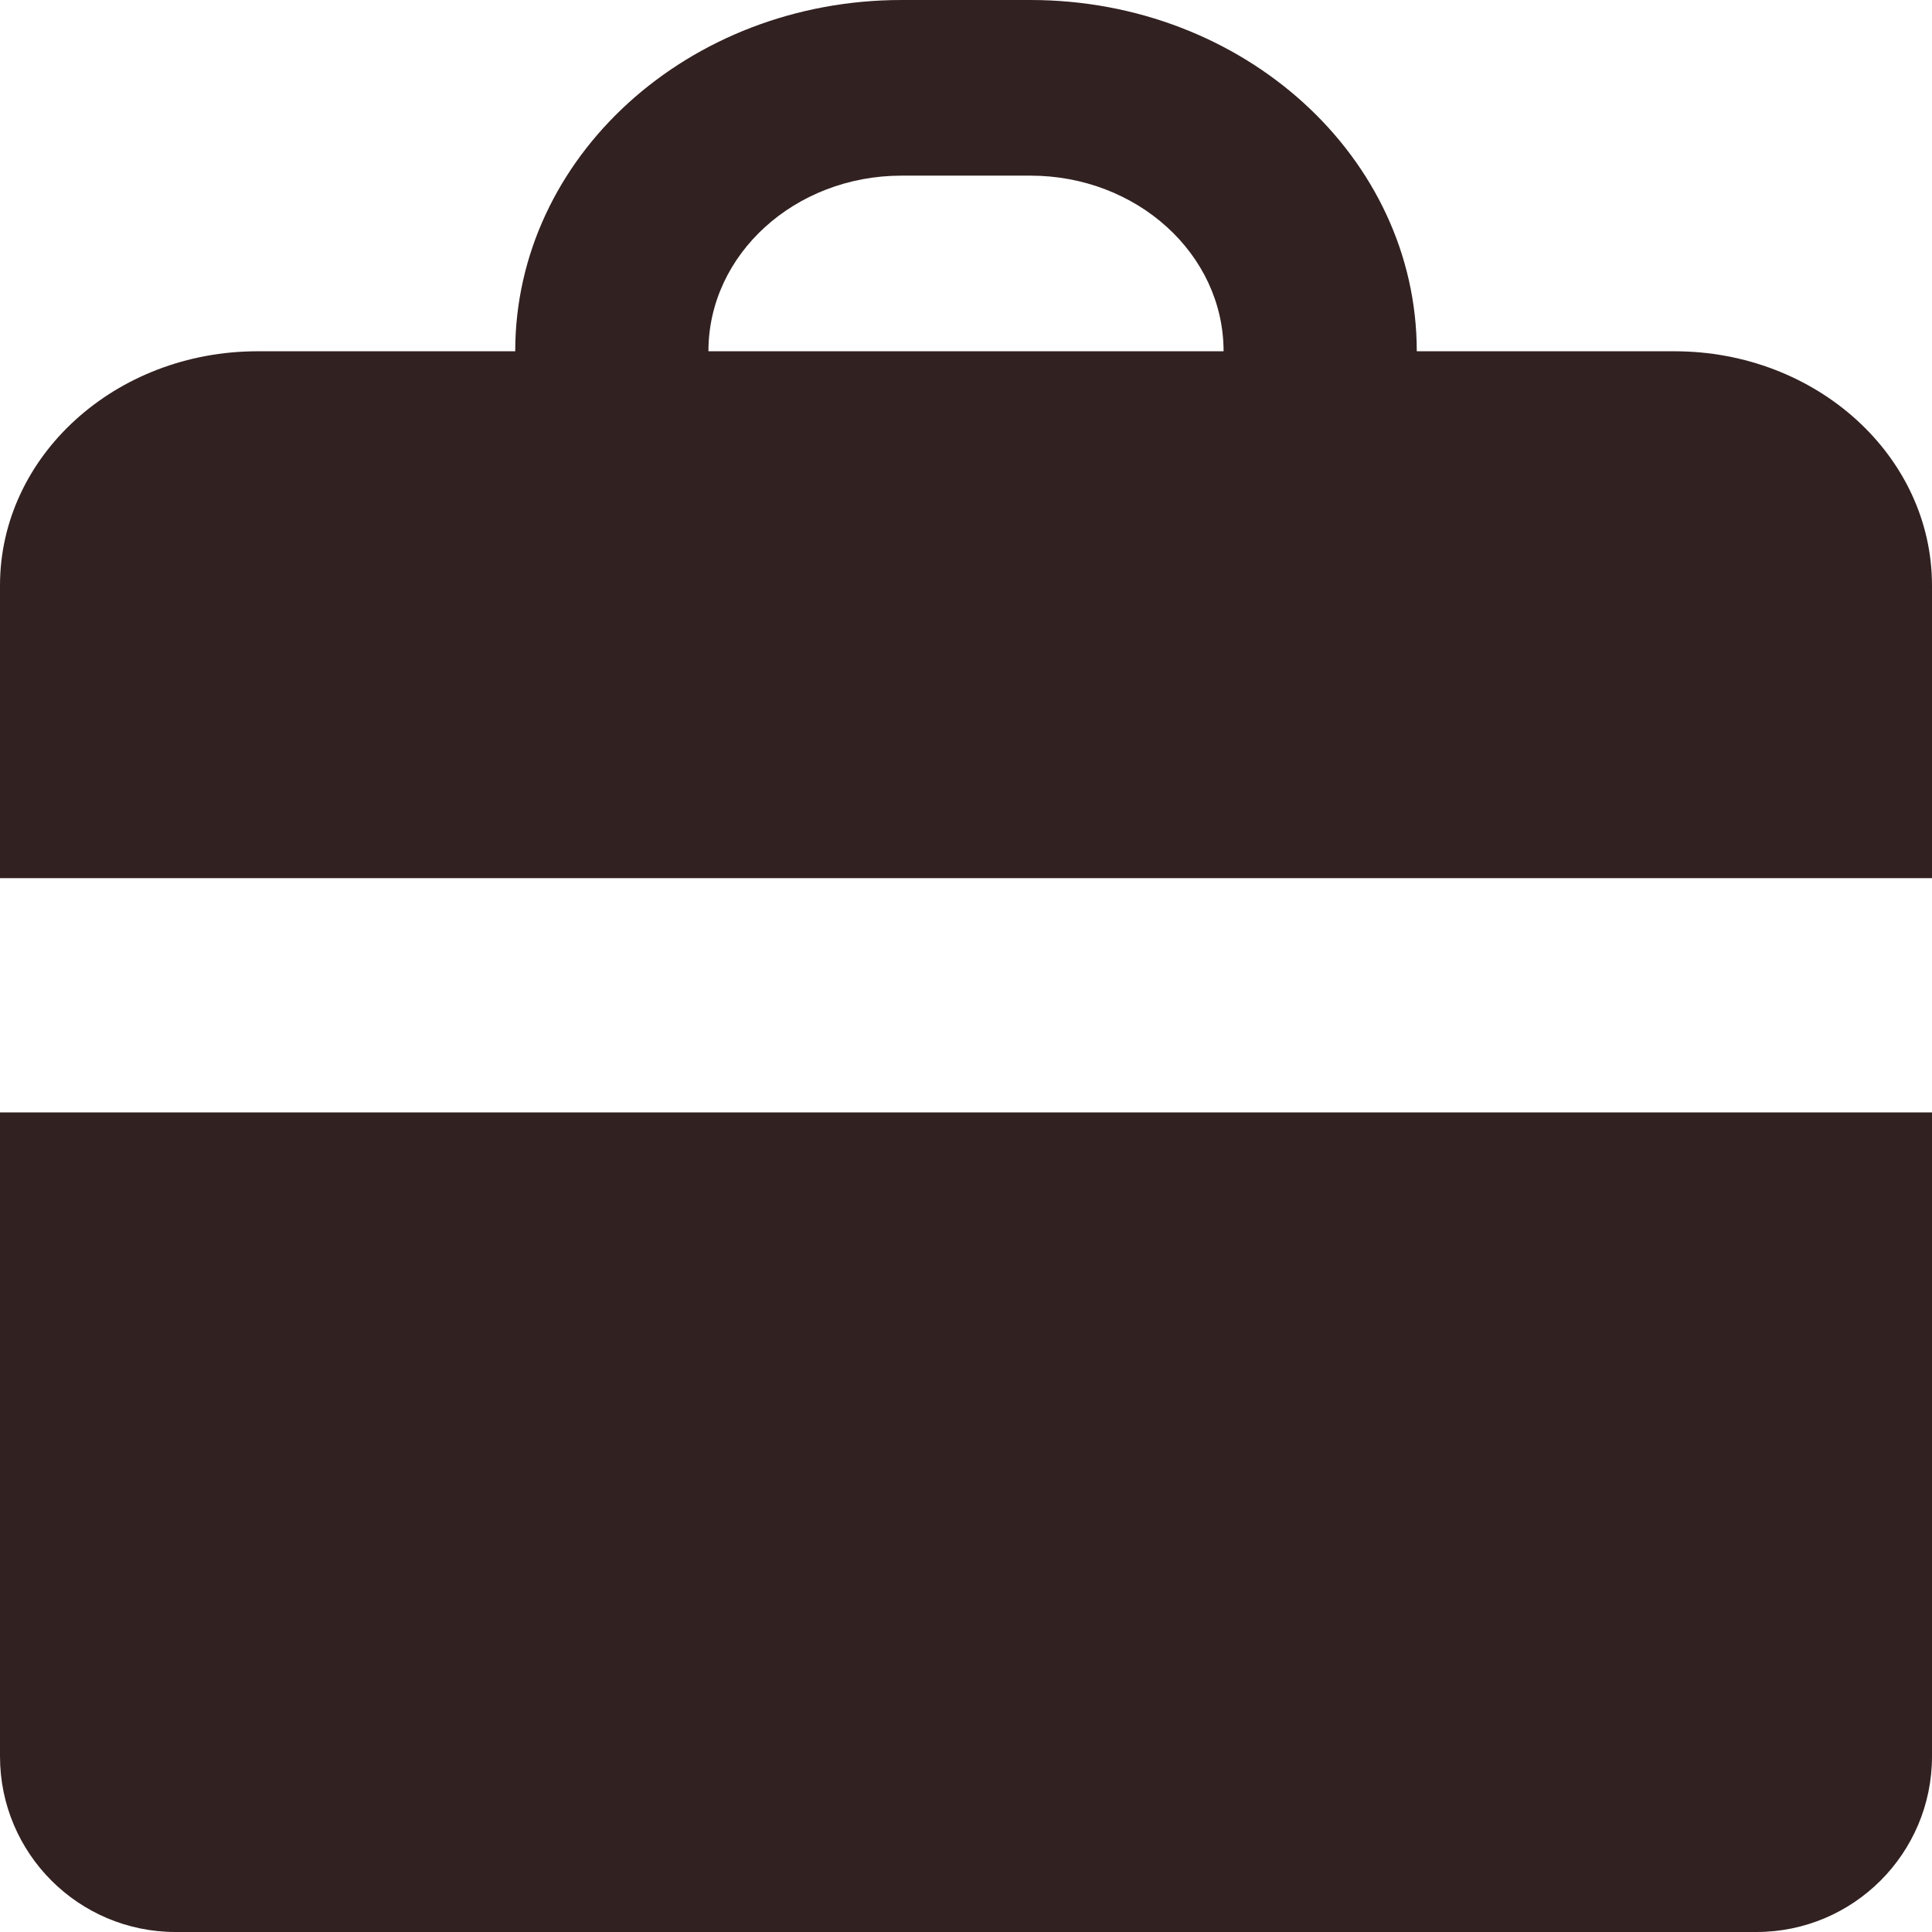
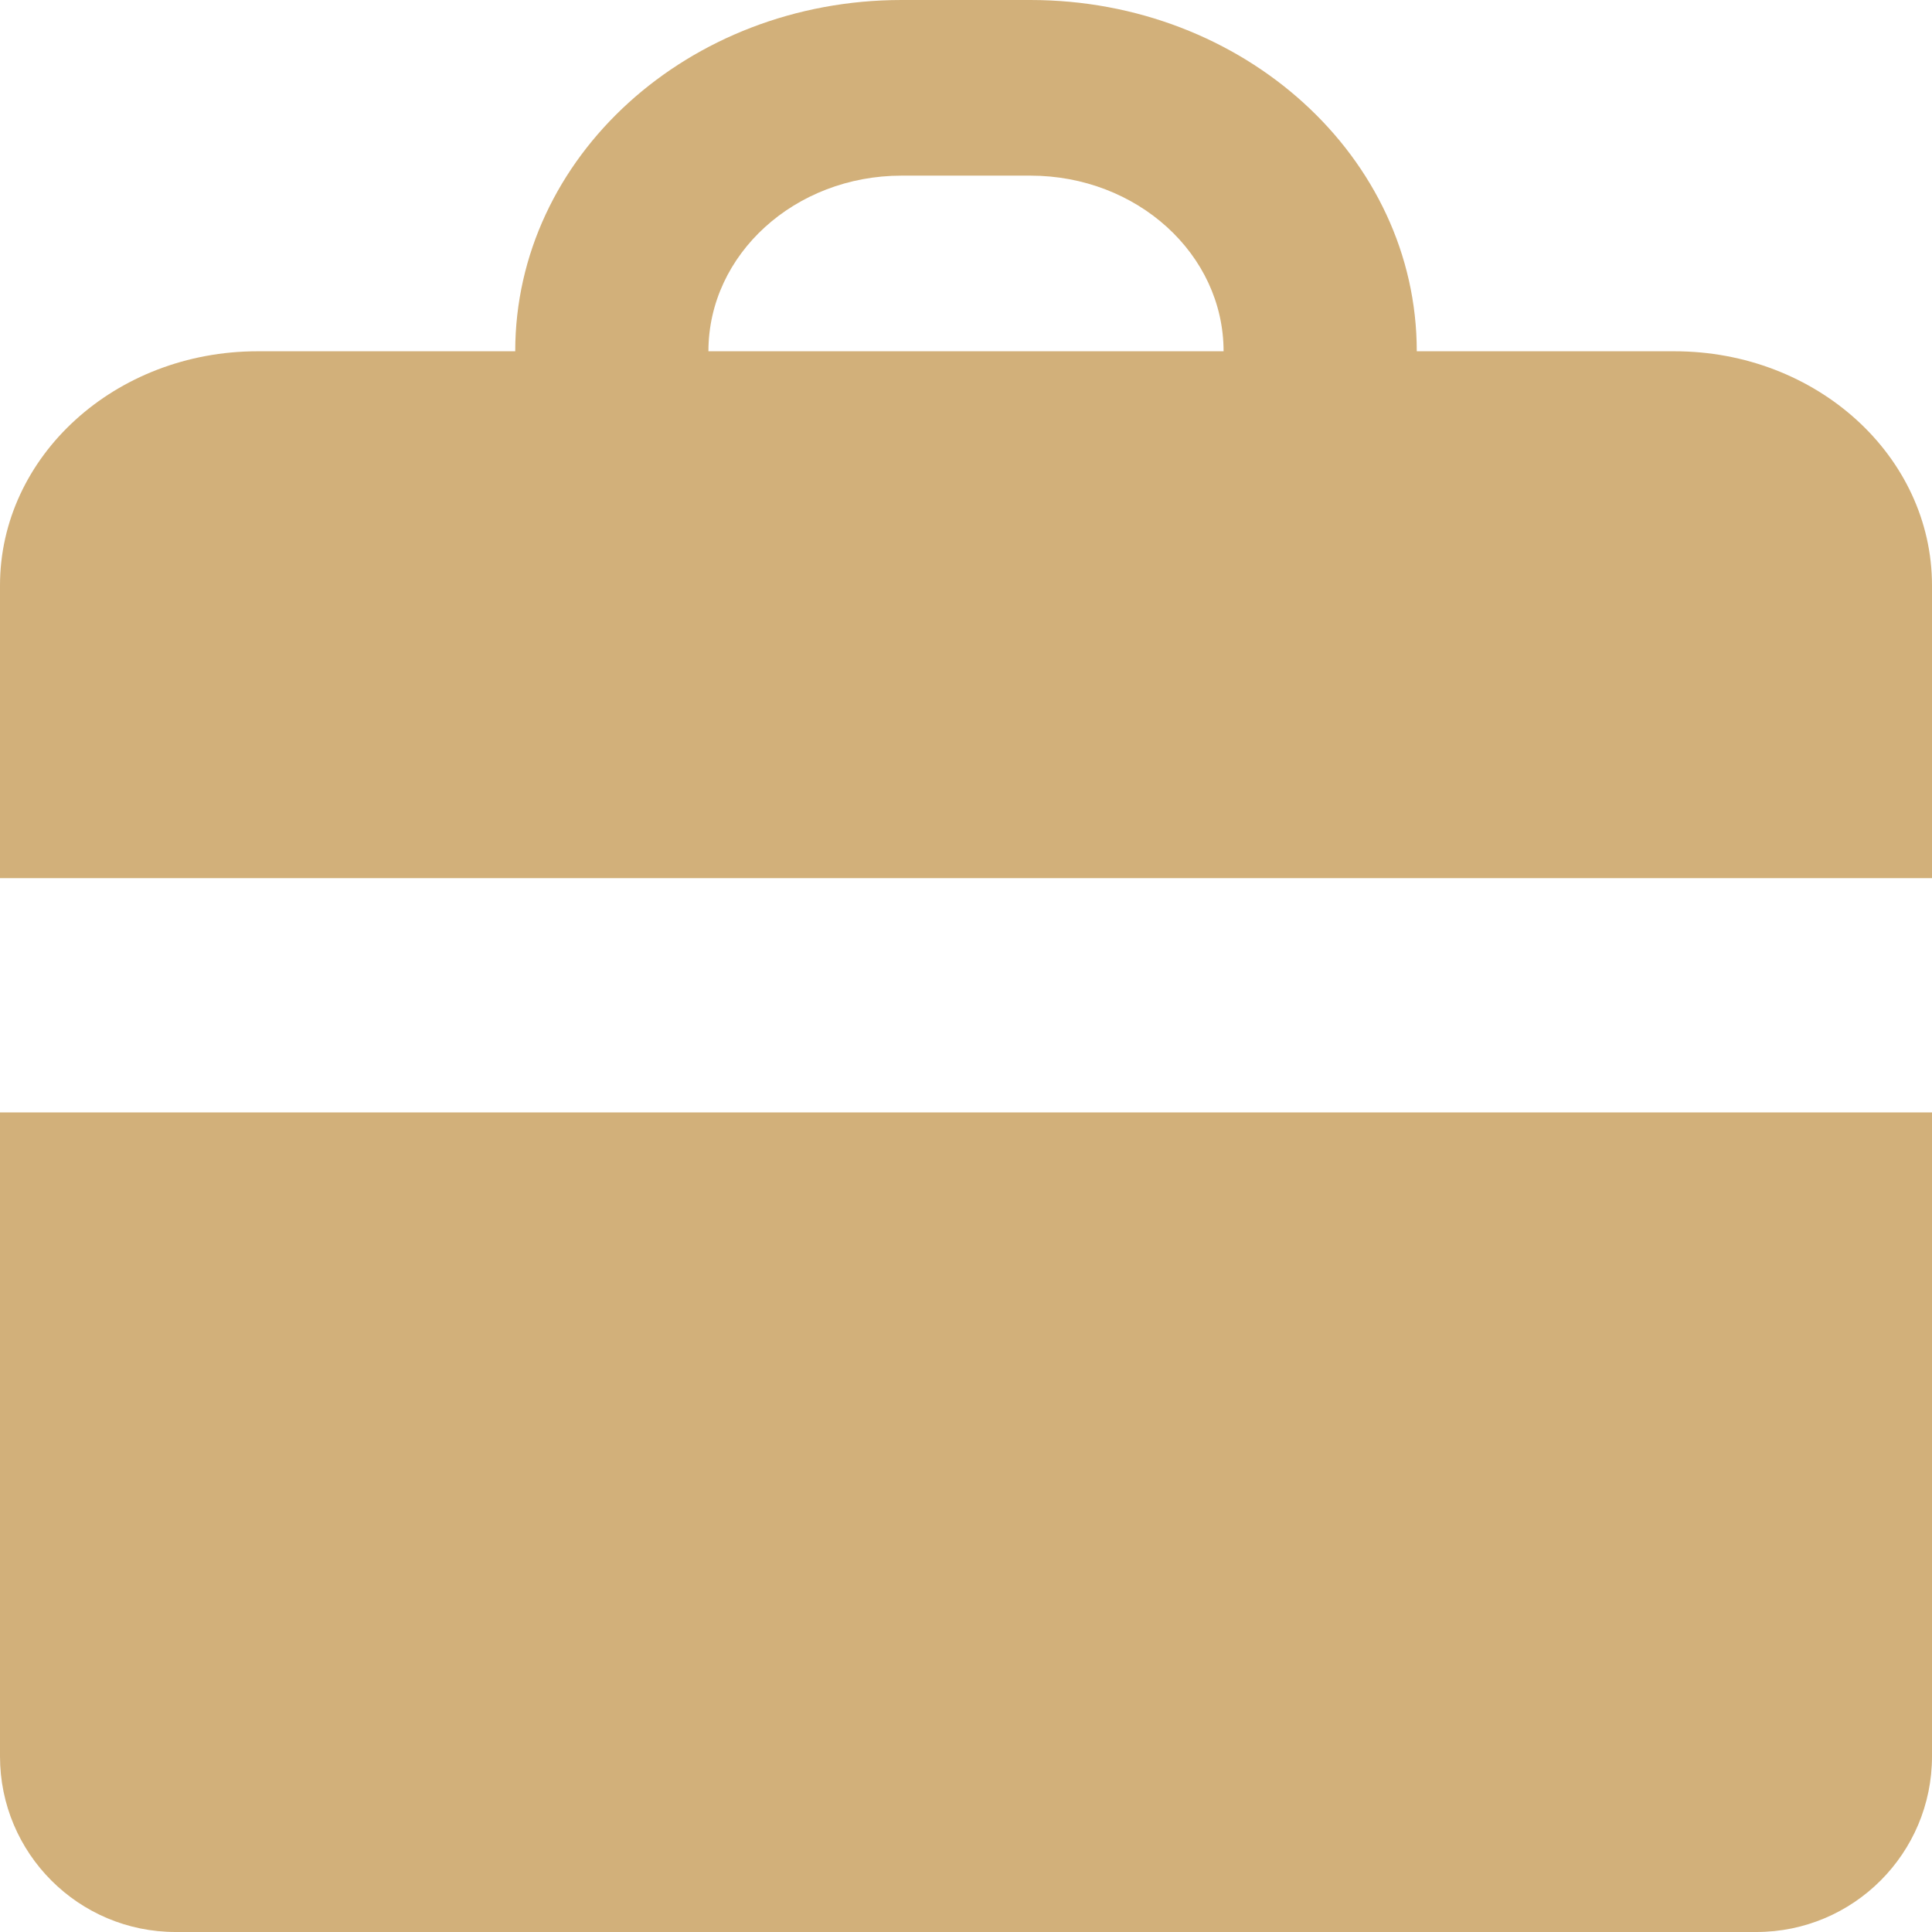
<svg xmlns="http://www.w3.org/2000/svg" width="22px" height="22px" viewBox="0 0 22 22" version="1.1">
  <g id="页面1" stroke="none" stroke-width="1" fill="none" fill-rule="evenodd">
-     <g id="iPhone-XS备份-2" transform="translate(-224, -744)" fill="#322121">
+     <g id="iPhone-XS备份-2" transform="translate(-224, -744)" fill="#D2B07A">
      <path d="M224,756.667 L246,756.667 L246,764 C246,765.105 245.105,766 244,766 L226,766 C224.895,766 224,765.105 224,764 L224,756.667 Z M229.867,748 C229.867,745.791 231.837,744 234.267,744 L235.733,744 C238.163,744 240.133,745.791 240.133,748 L243.067,748 C244.687,748 246,749.194 246,750.667 L246,754 L224,754 L224,750.667 C224,749.194 225.313,748 226.933,748 L229.867,748 Z M237.933,748 C237.933,746.895 236.948,746 235.733,746 L234.267,746 C233.052,746 232.067,746.895 232.067,748 L237.933,748 Z" id="Case" />
    </g>
  </g>
</svg>
